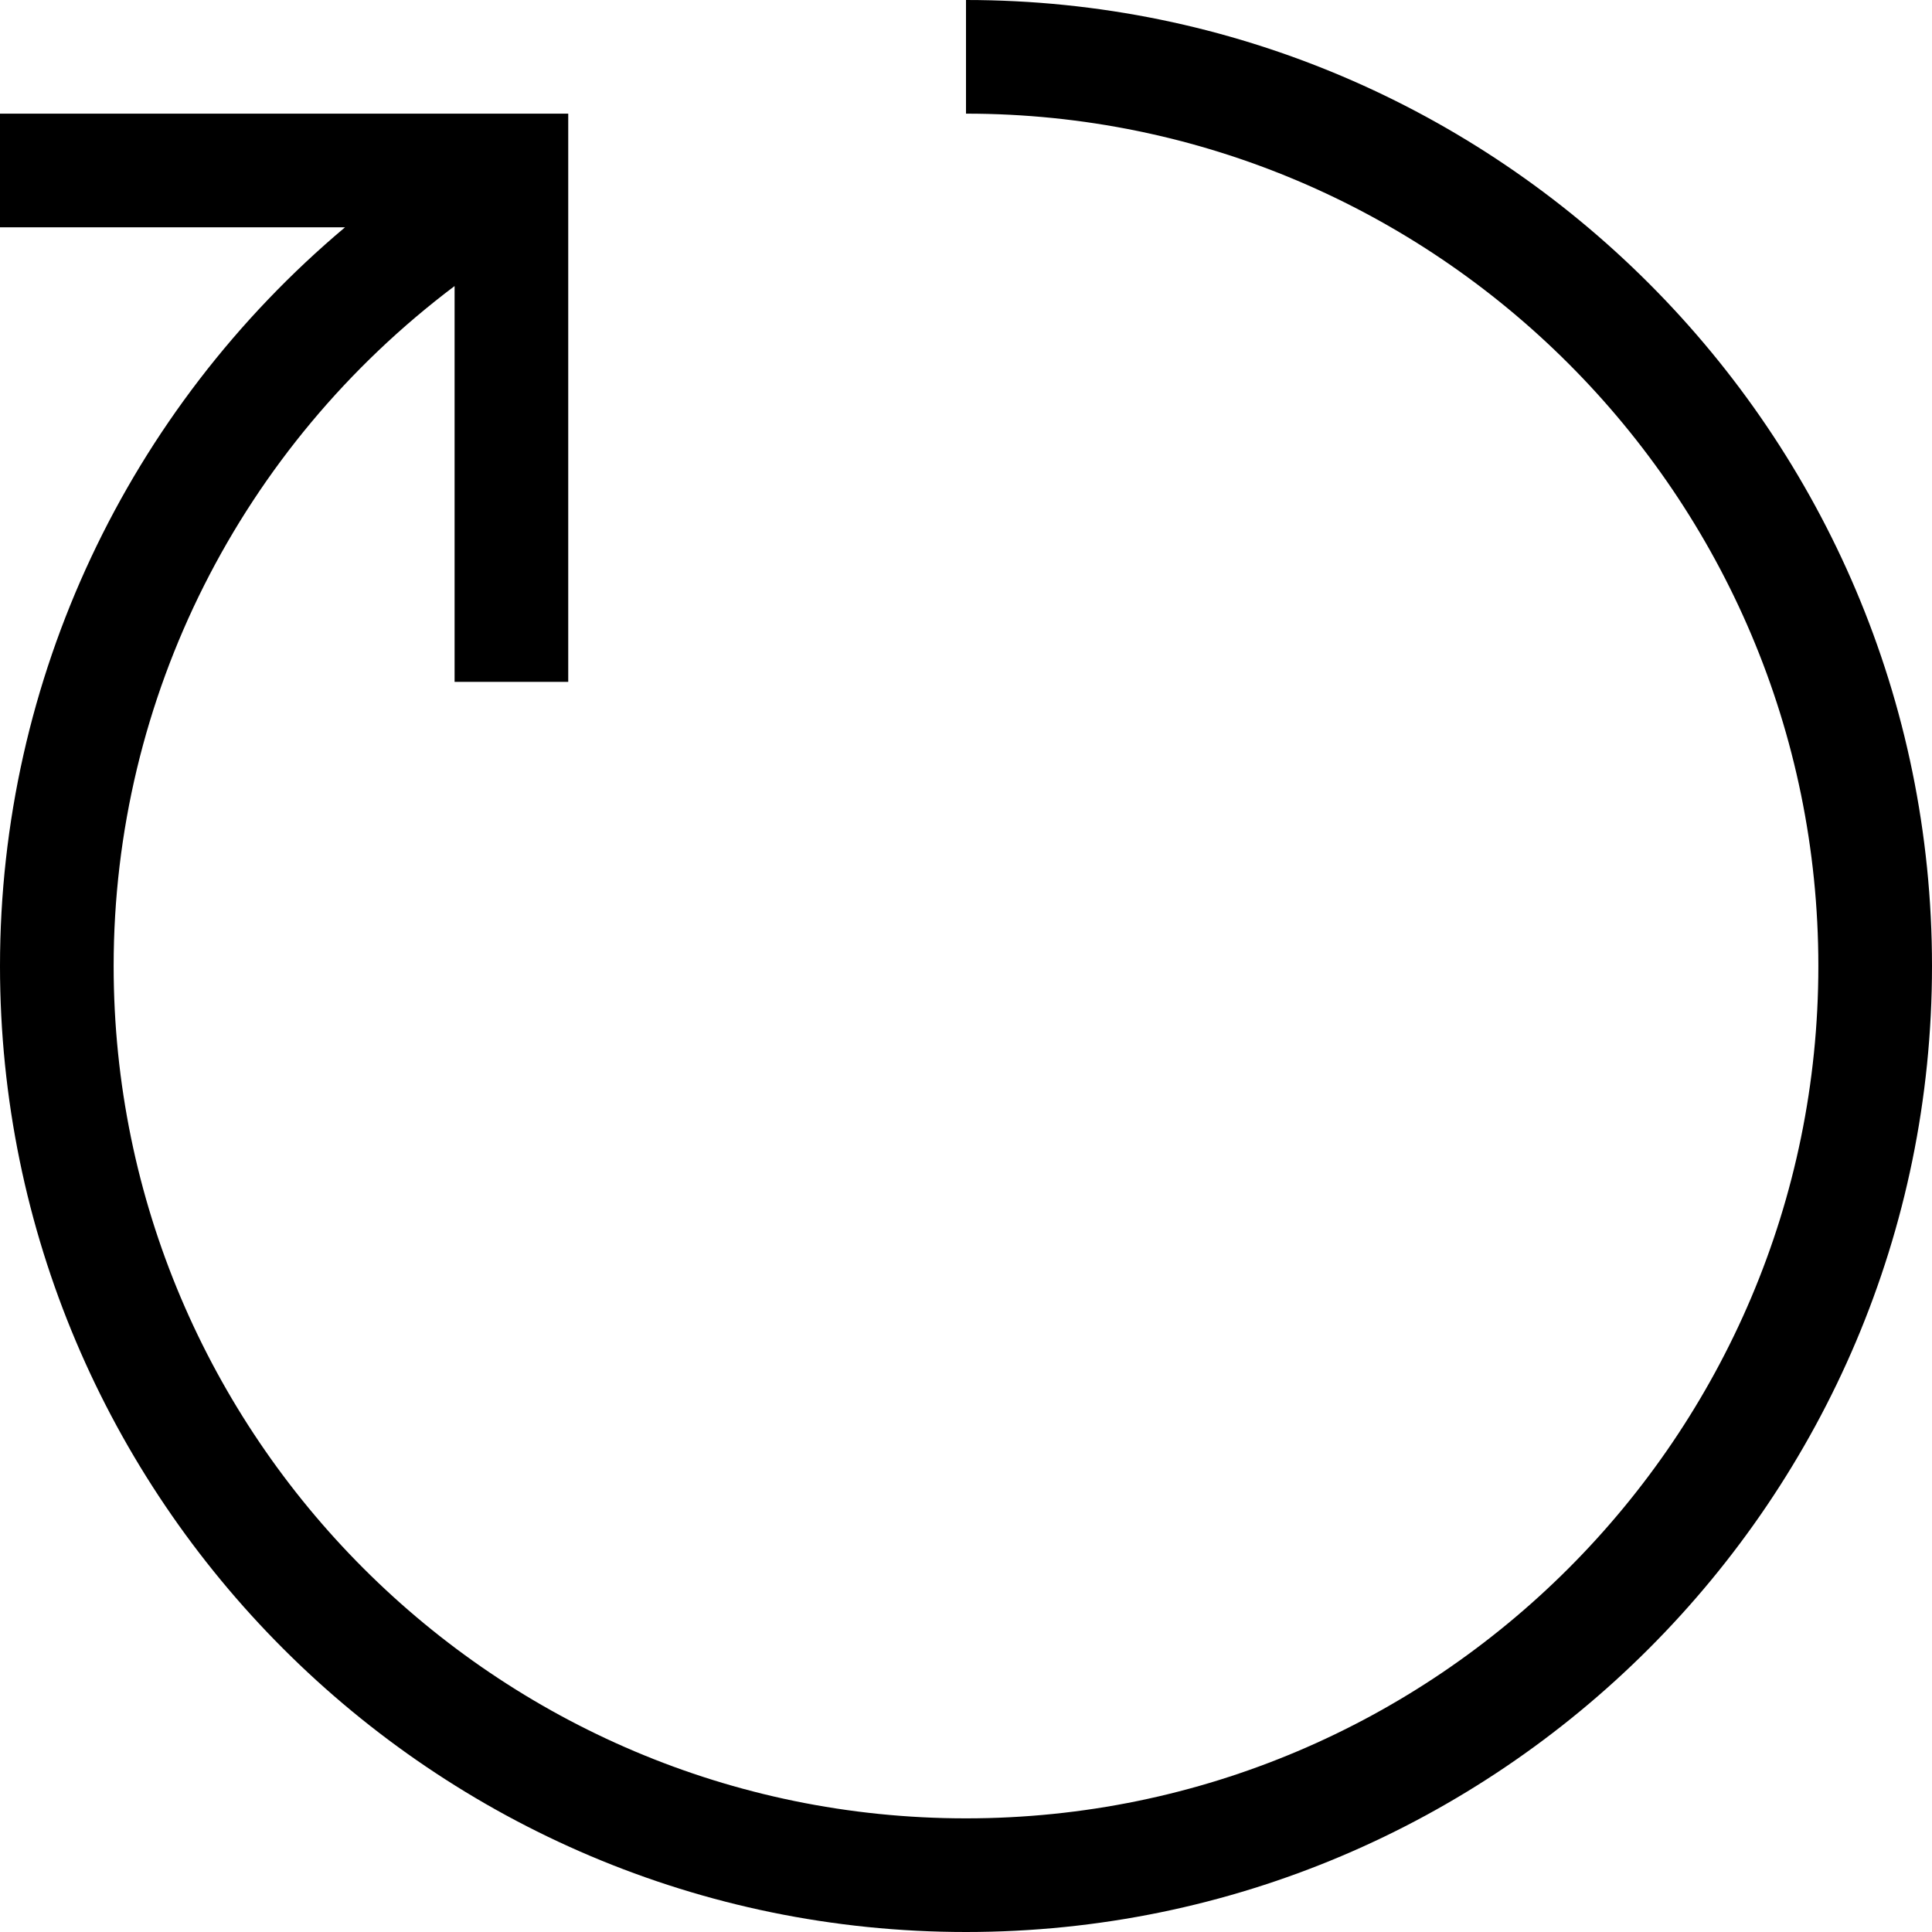
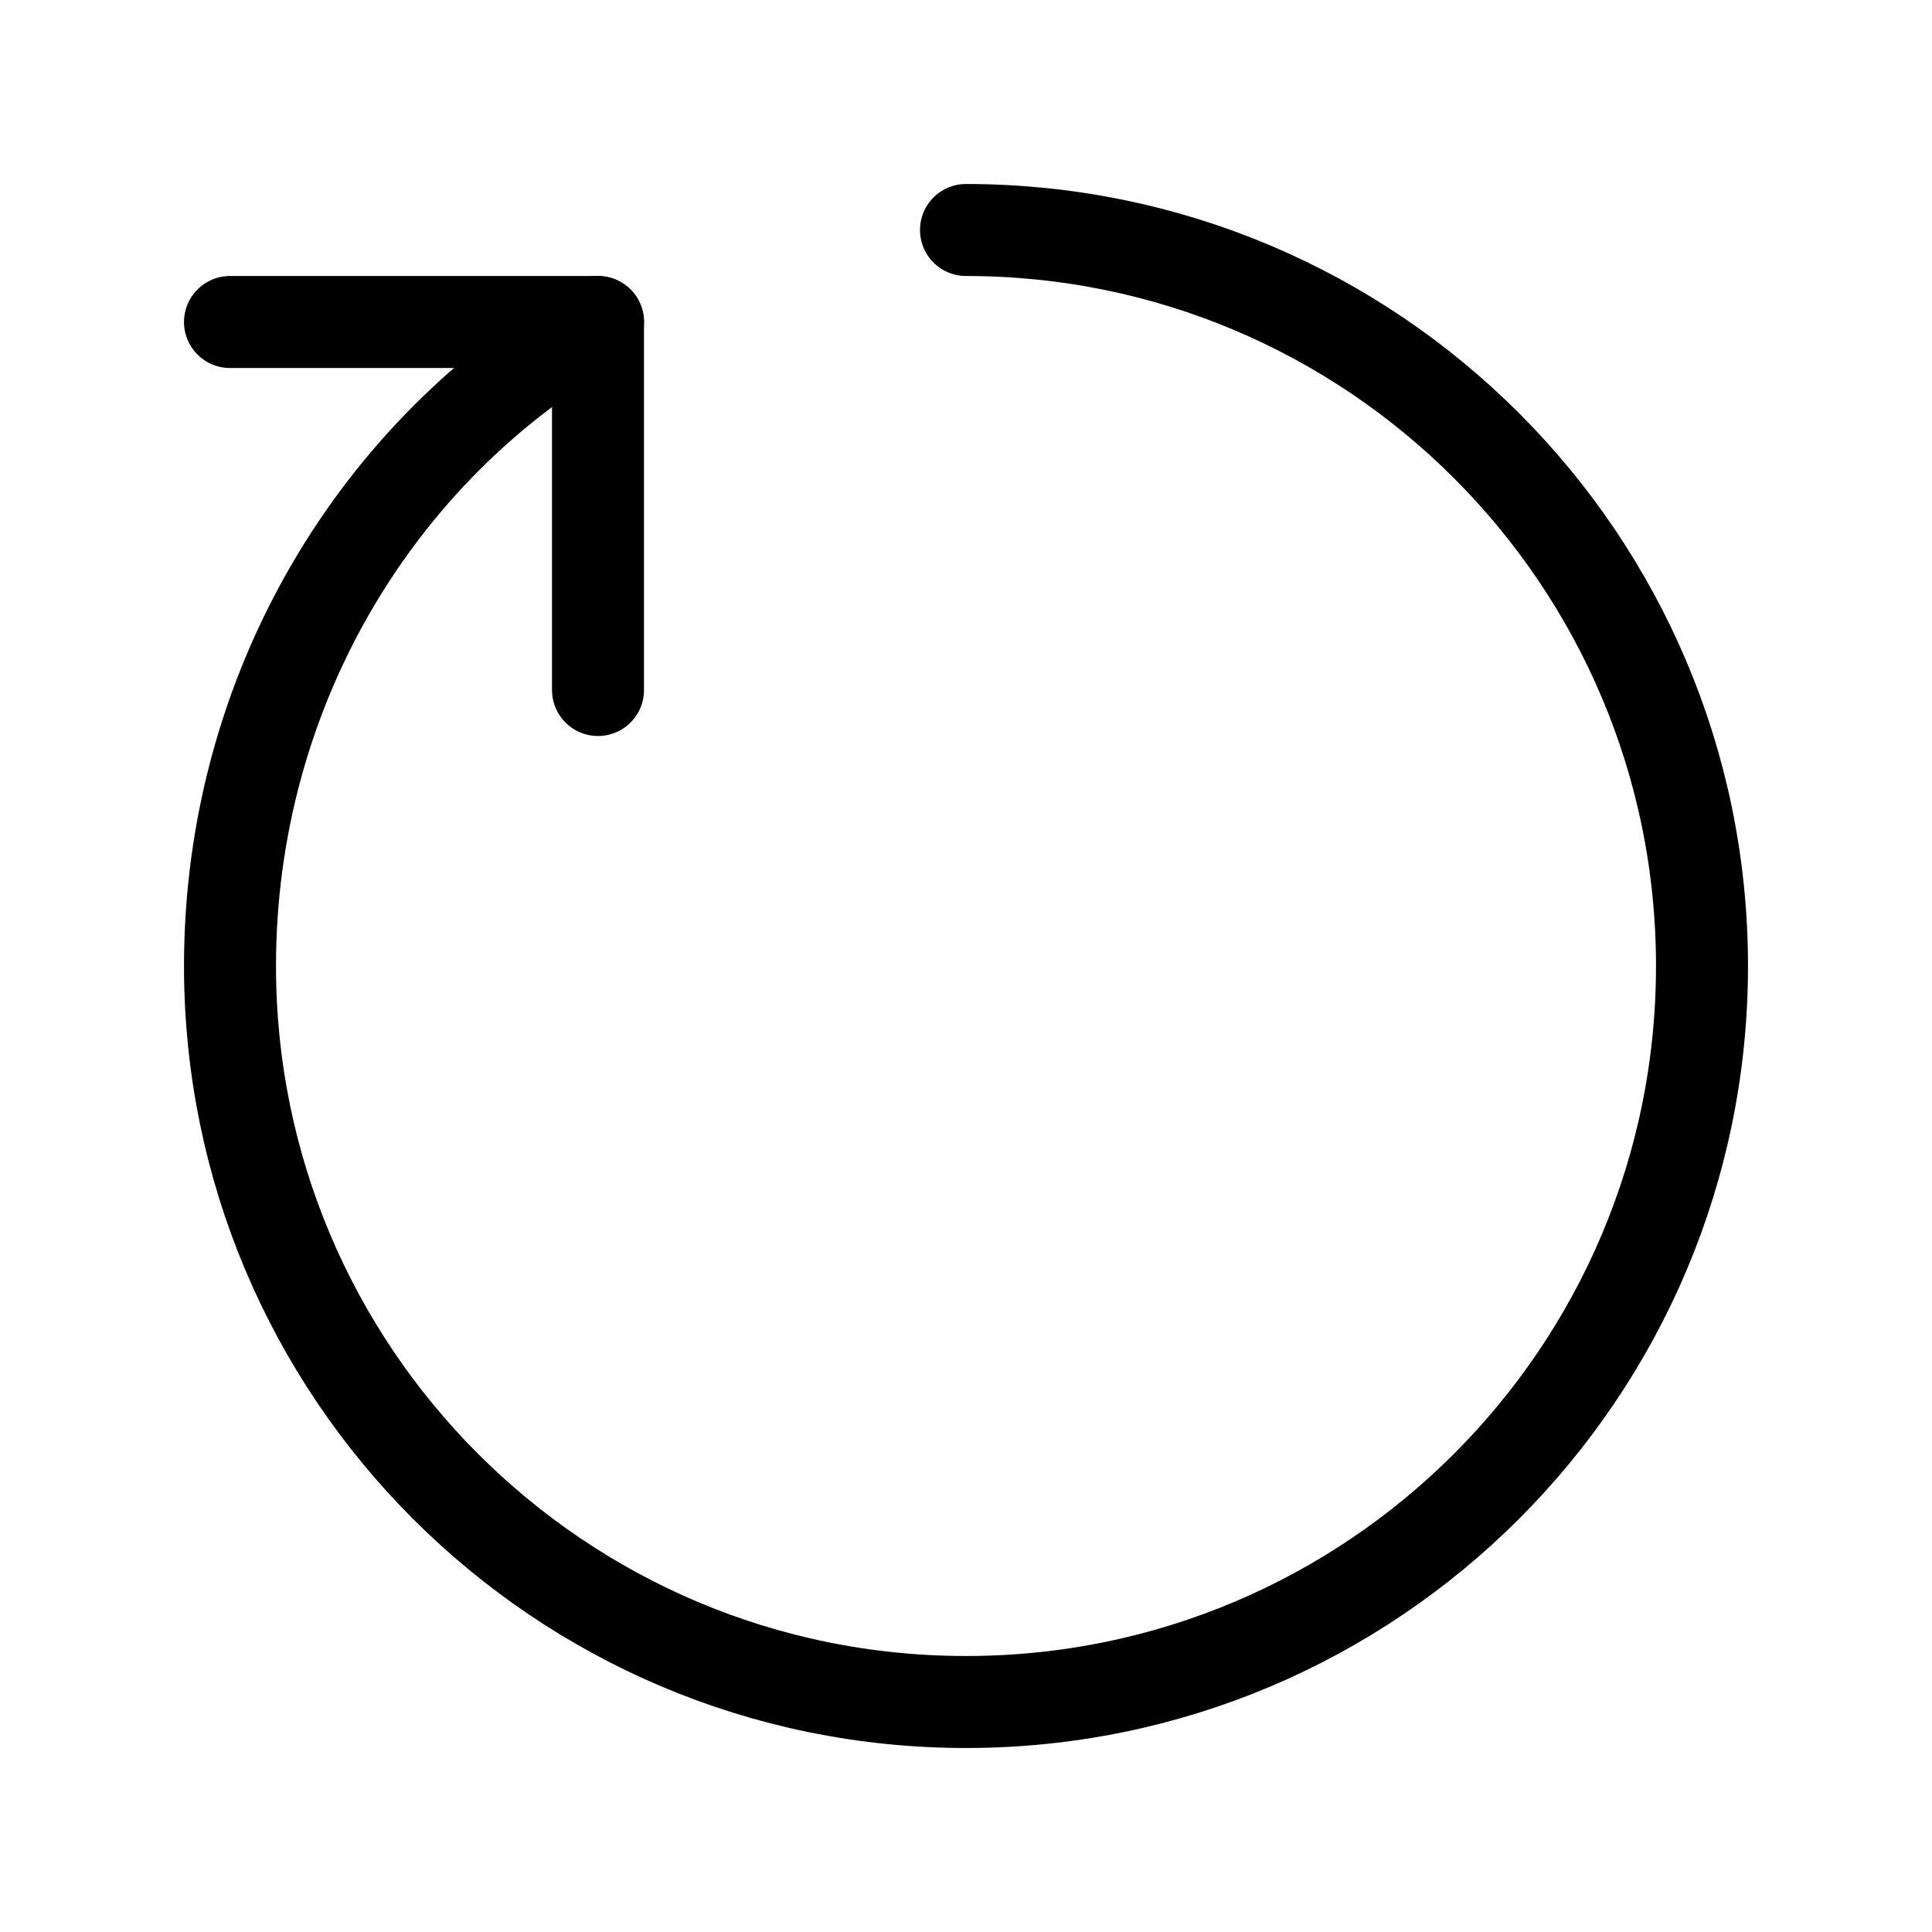
- <svg xmlns="http://www.w3.org/2000/svg" fill="#000000" width="800px" height="800px" viewBox="0 0 1920 1920">
-   <path d="M960 0v112.941c467.125 0 847.059 379.934 847.059 847.059 0 467.125-379.934 847.059-847.059 847.059-467.125 0-847.059-379.934-847.059-847.059 0-267.106 126.607-515.915 338.824-675.727v393.374h112.94V112.941H0v112.941h342.89C127.058 407.38 0 674.711 0 960c0 529.355 430.645 960 960 960s960-430.645 960-960S1489.355 0 960 0" fill-rule="evenodd" />
+ <svg xmlns="http://www.w3.org/2000/svg" width="800px" height="800px" viewBox="0 0 21 21">
+   <g fill="none" fill-rule="evenodd" stroke="#000000" stroke-linecap="round" stroke-linejoin="round" transform="translate(2 2)">
+     <path d="m4.5 1.5c-2.414 1.377-4 4.022-4 7 0 4.418 3.582 8 8 8s8-3.582 8-8-3.582-8-8-8" />
+     <path d="m4.5 5.5v-4h-4" />
+   </g>
</svg>
